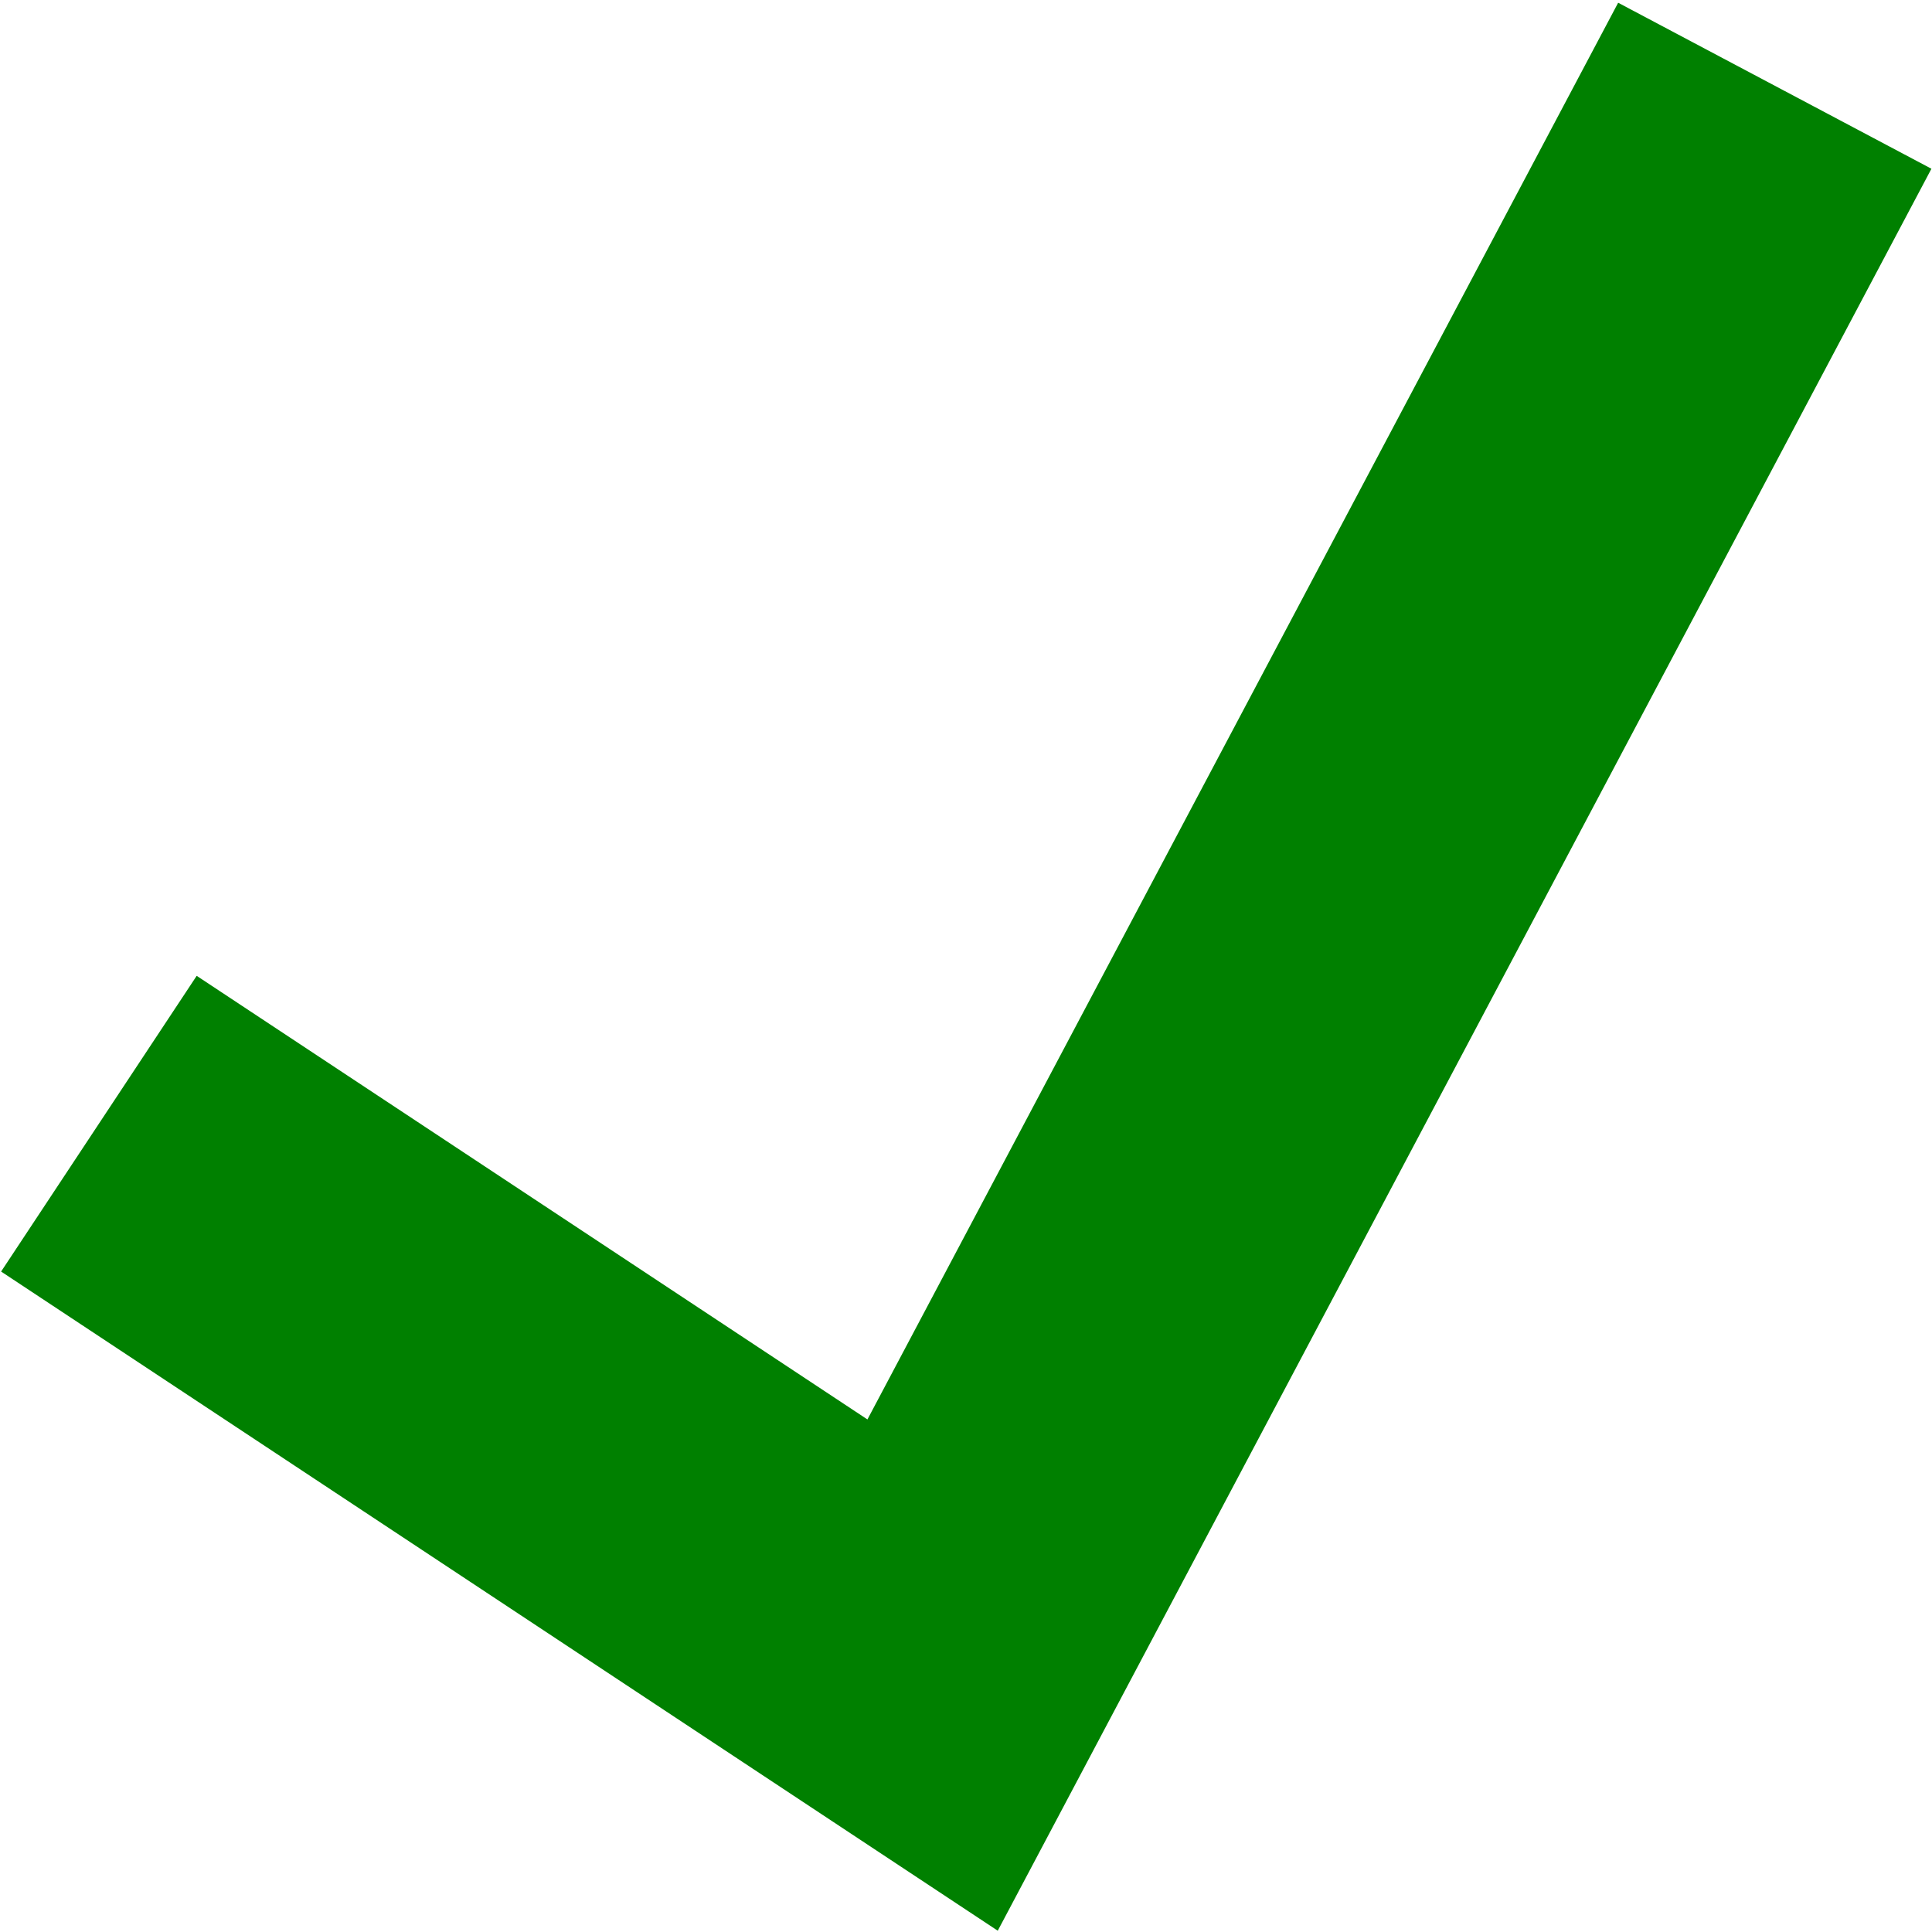
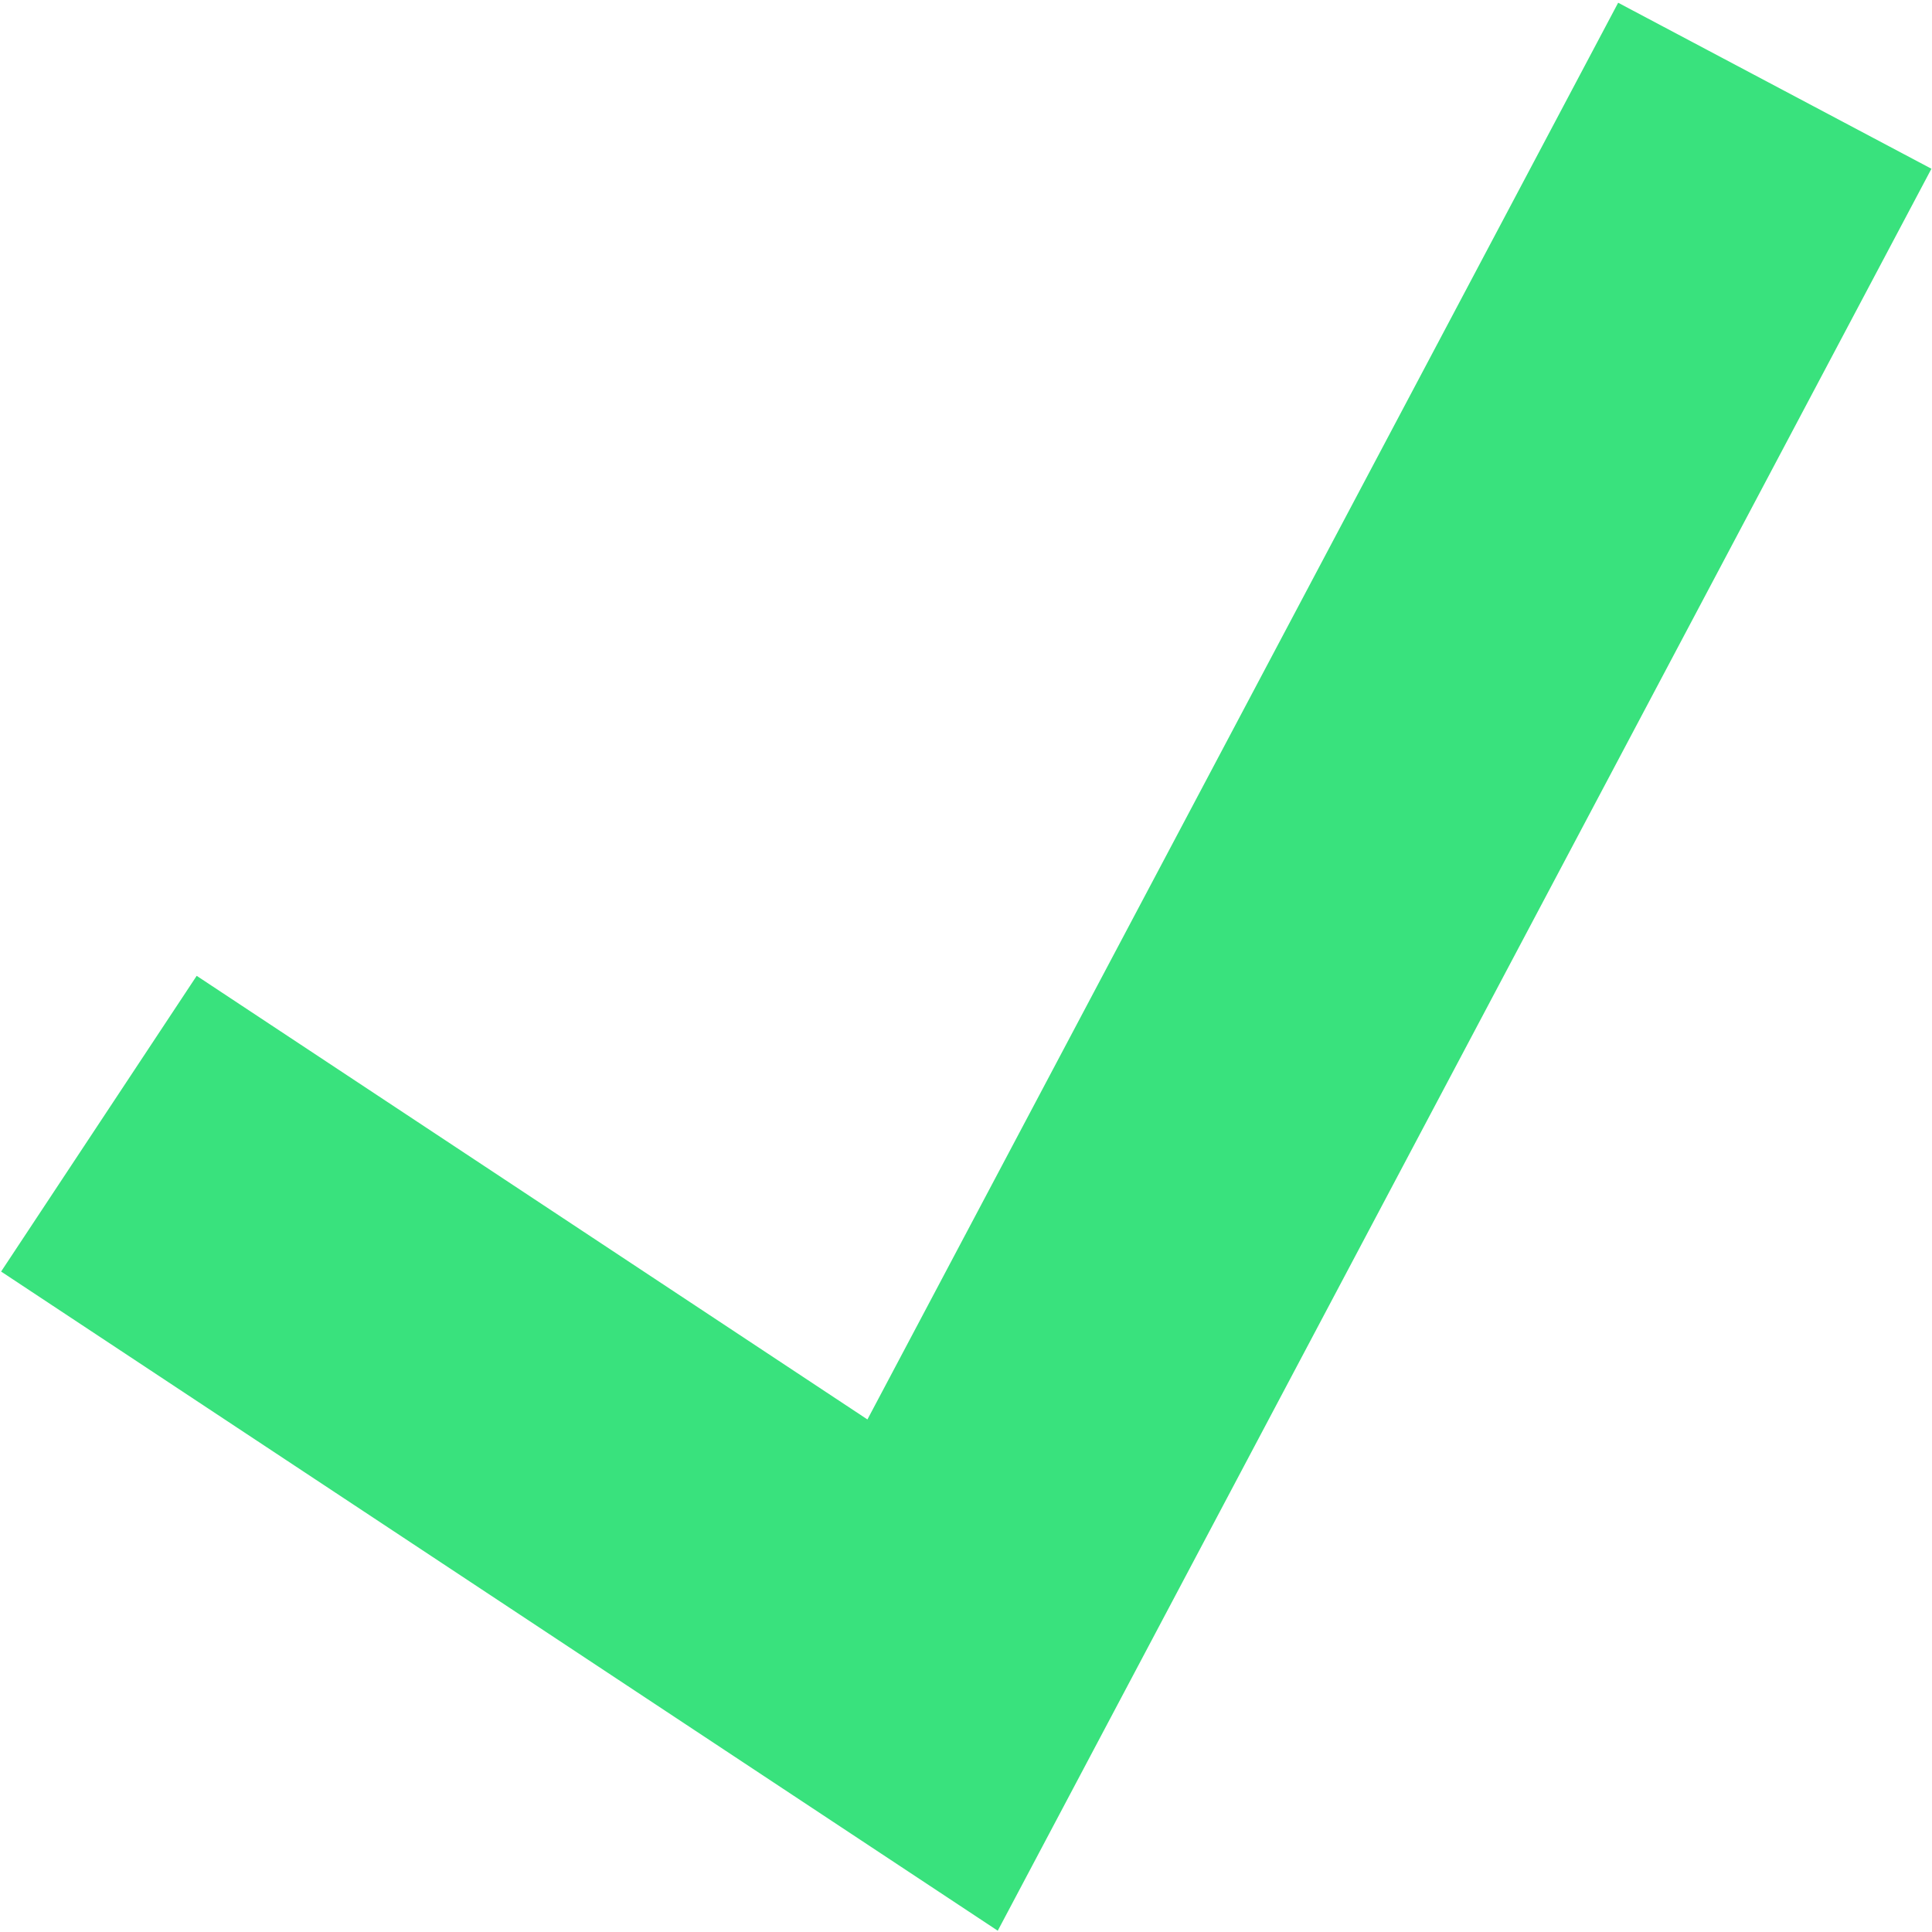
<svg xmlns="http://www.w3.org/2000/svg" version="1.0" width="100" height="100">
  <g>
-     <path d="M 91.863,4.438 C 48.271,86.702 48.271,86.702 48.271,86.702 L 5.119,58.162" style="fill:none;fill-rule:evenodd;stroke:#008000;stroke-width:18.351;stroke-linecap:butt;stroke-linejoin:miter;stroke-miterlimit:4;stroke-dasharray:none;stroke-opacity:1" id="path7019" />
+     <path d="M 91.863,4.438 C 48.271,86.702 48.271,86.702 48.271,86.702 L 5.119,58.162" style="fill:none;fill-rule:evenodd;stroke:#39E27D;stroke-width:18.351;stroke-linecap:butt;stroke-linejoin:miter;stroke-miterlimit:4;stroke-dasharray:none;stroke-opacity:1" id="path7019" />
  </g>
</svg>
